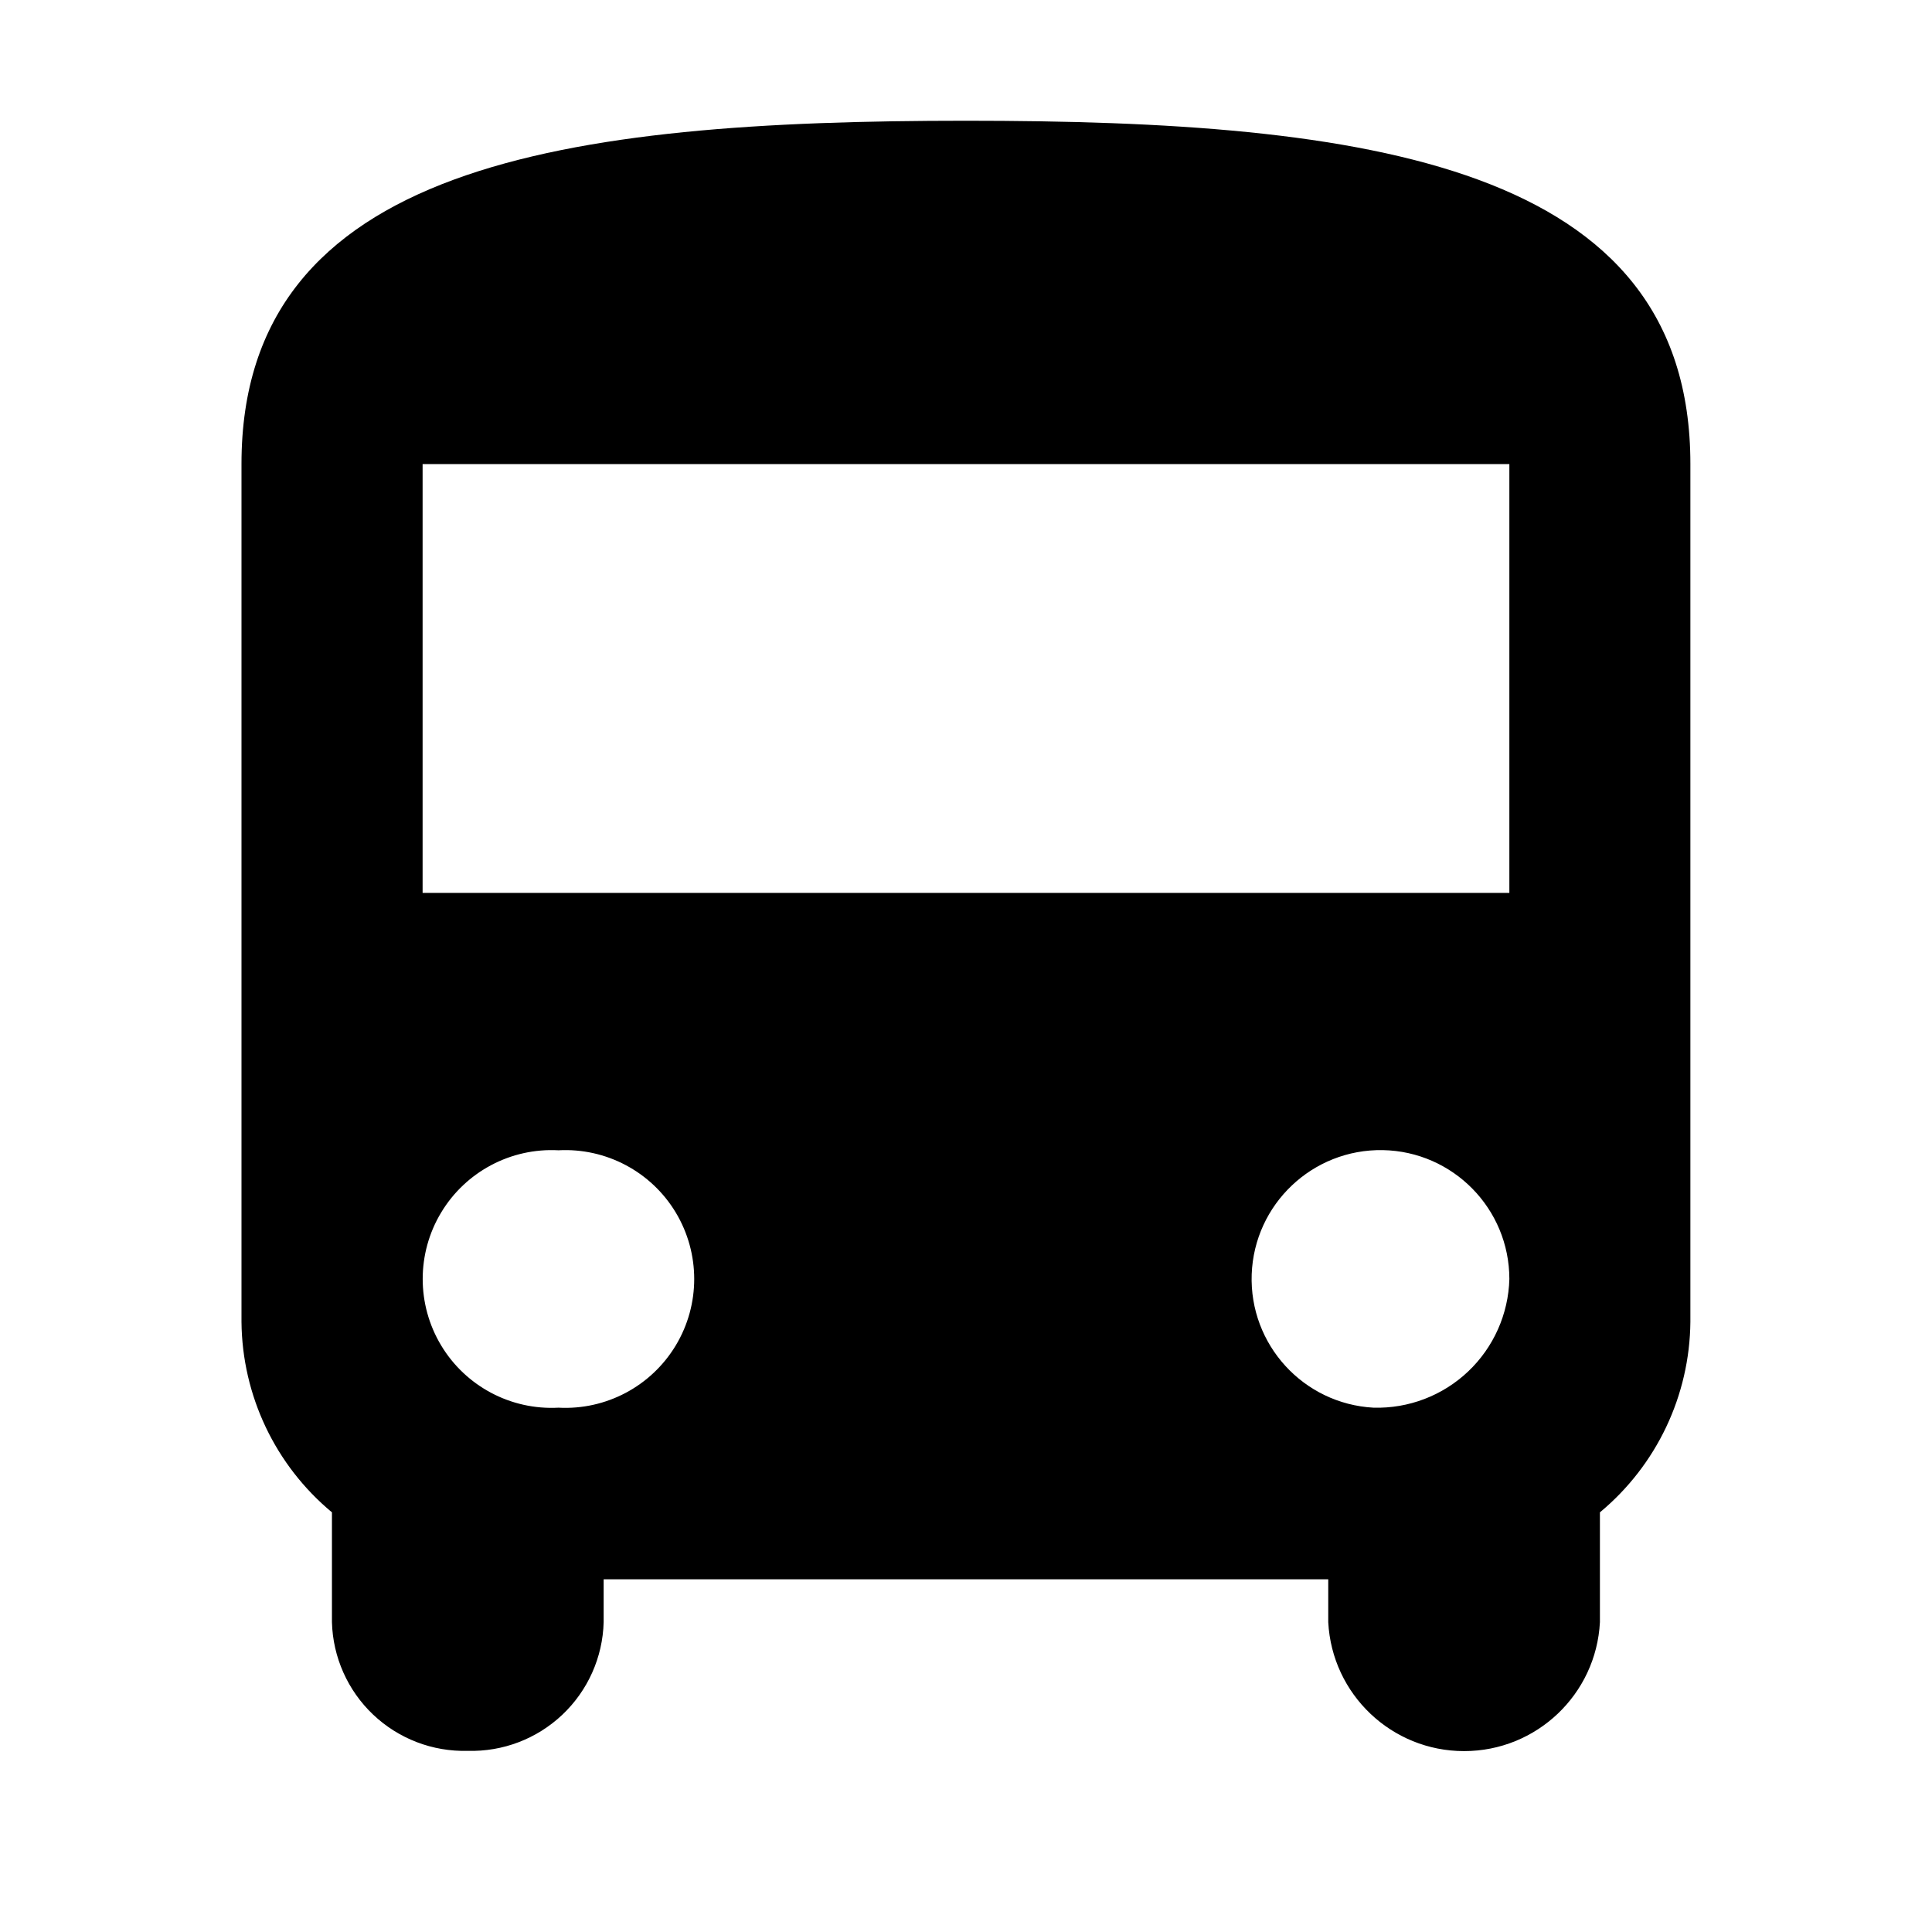
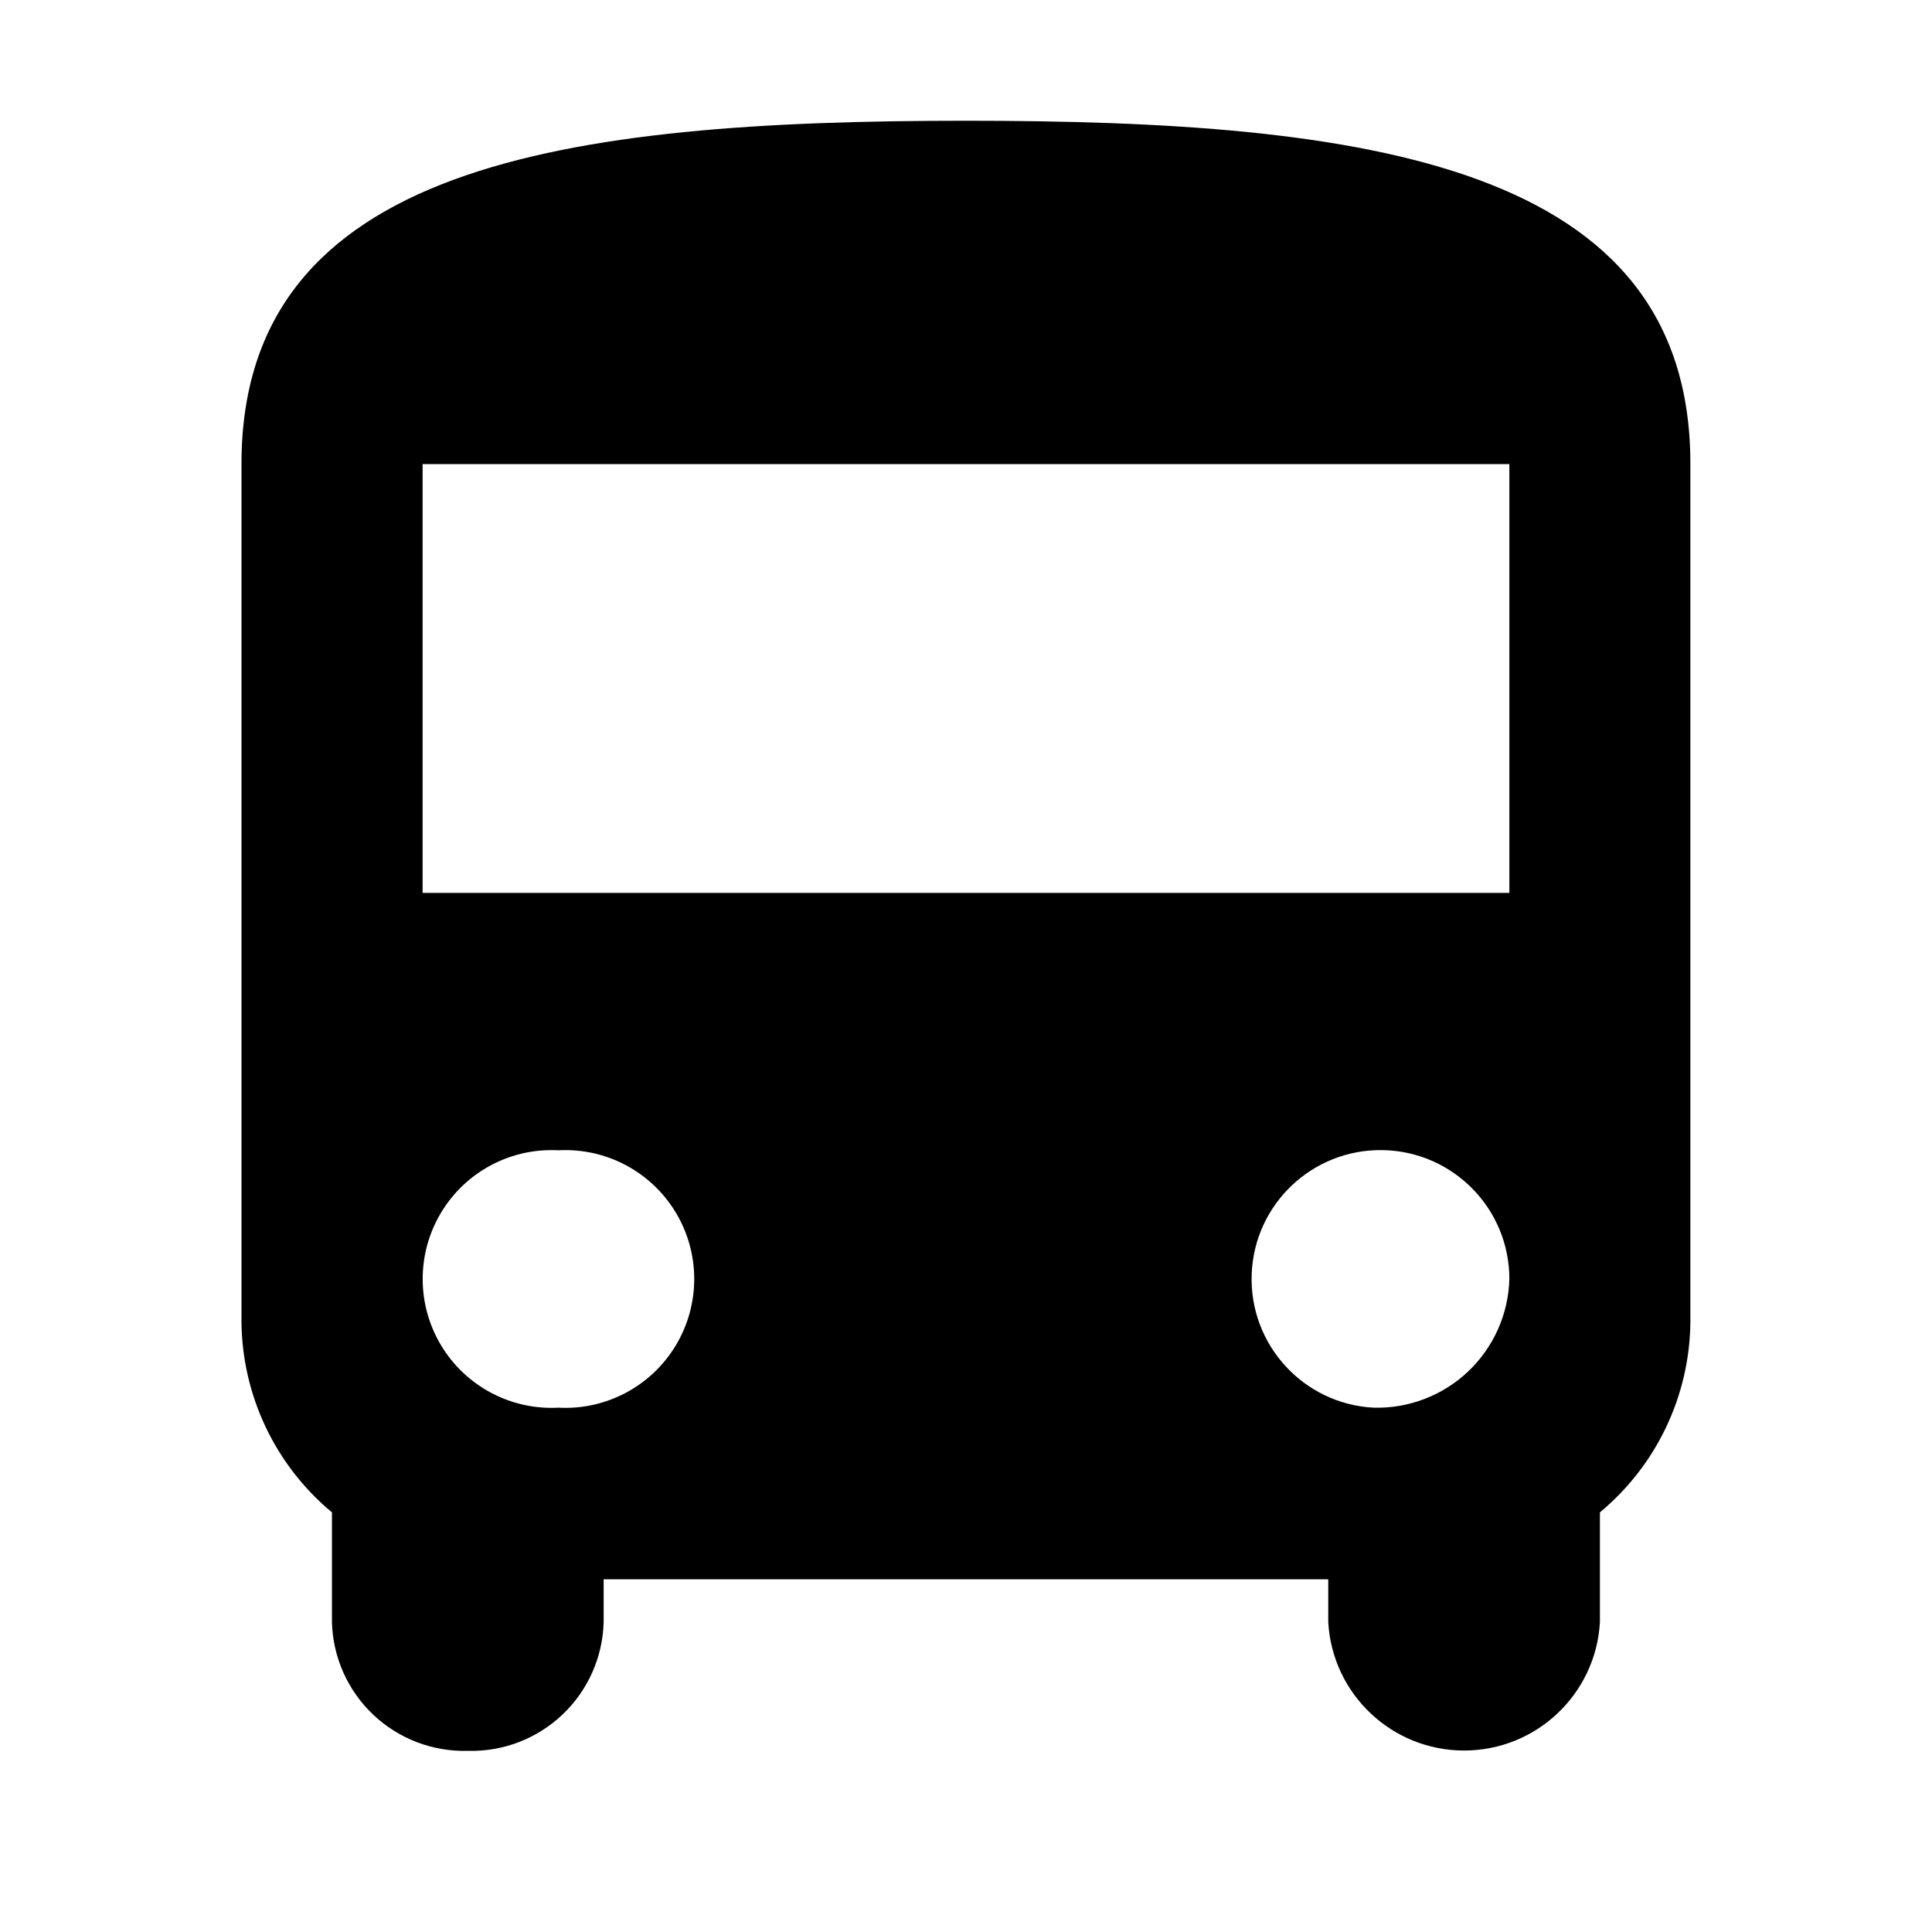
- <svg xmlns="http://www.w3.org/2000/svg" width="57.667" height="57.667">
-   <path d="M7.208 39.456a7.48 7.48 0 0 0 2.7 5.685v3.278c.028 1.047.471 2.041 1.231 2.761s1.776 1.109 2.824 1.08c1.047.029 2.063-.359 2.824-1.08s1.204-1.714 1.231-2.761v-1.28h21.628v1.28a4.06 4.06 0 0 0 8.109 0v-3.278a7.48 7.48 0 0 0 2.7-5.685V13.847c.003-8.963-9.674-10.243-21.622-10.243S7.208 4.884 7.208 13.847zm9.461 2.561c-1.421.076-2.769-.639-3.502-1.859s-.734-2.745 0-3.965 2.081-1.935 3.502-1.859c1.421-.076 2.769.639 3.502 1.859s.734 2.745 0 3.965-2.081 1.935-3.502 1.859zm24.328 0a3.85 3.85 0 0 1-3.636-3.98 3.85 3.85 0 0 1 3.914-3.708 3.85 3.85 0 0 1 3.777 3.847c-.028 1.047-.471 2.041-1.231 2.761s-1.776 1.109-2.824 1.08zm4.055-15.365H12.614v-12.8h32.438z" />
+ <svg xmlns="http://www.w3.org/2000/svg" width="57.667" height="57.667" viewBox="0 0 57.667 57.667">
+   <g id="directions_bus-24px" transform="translate(0)">
+     <path id="Path_1933" data-name="Path 1933" d="M0,0H57.667V57.667H0Z" transform="translate(0 0)" fill="none" />
+     <path id="Path_1934" data-name="Path 1934" d="M4,37.852a7.479,7.479,0,0,0,2.7,5.685v3.278a3.947,3.947,0,0,0,4.055,3.841,3.947,3.947,0,0,0,4.055-3.841v-1.28H36.438v1.28a4.061,4.061,0,0,0,8.109,0V43.537a7.479,7.479,0,0,0,2.7-5.685V12.243C47.25,3.28,37.573,2,25.625,2S4,3.28,4,12.243Zm9.461,2.561a3.847,3.847,0,1,1,0-7.683,3.847,3.847,0,1,1,0,7.683Zm24.328,0a3.847,3.847,0,1,1,4.055-3.841A3.947,3.947,0,0,1,37.789,40.413Zm4.055-15.365H9.406v-12.8H41.844Z" transform="translate(3.208 1.604)" />
+   </g>
</svg>
